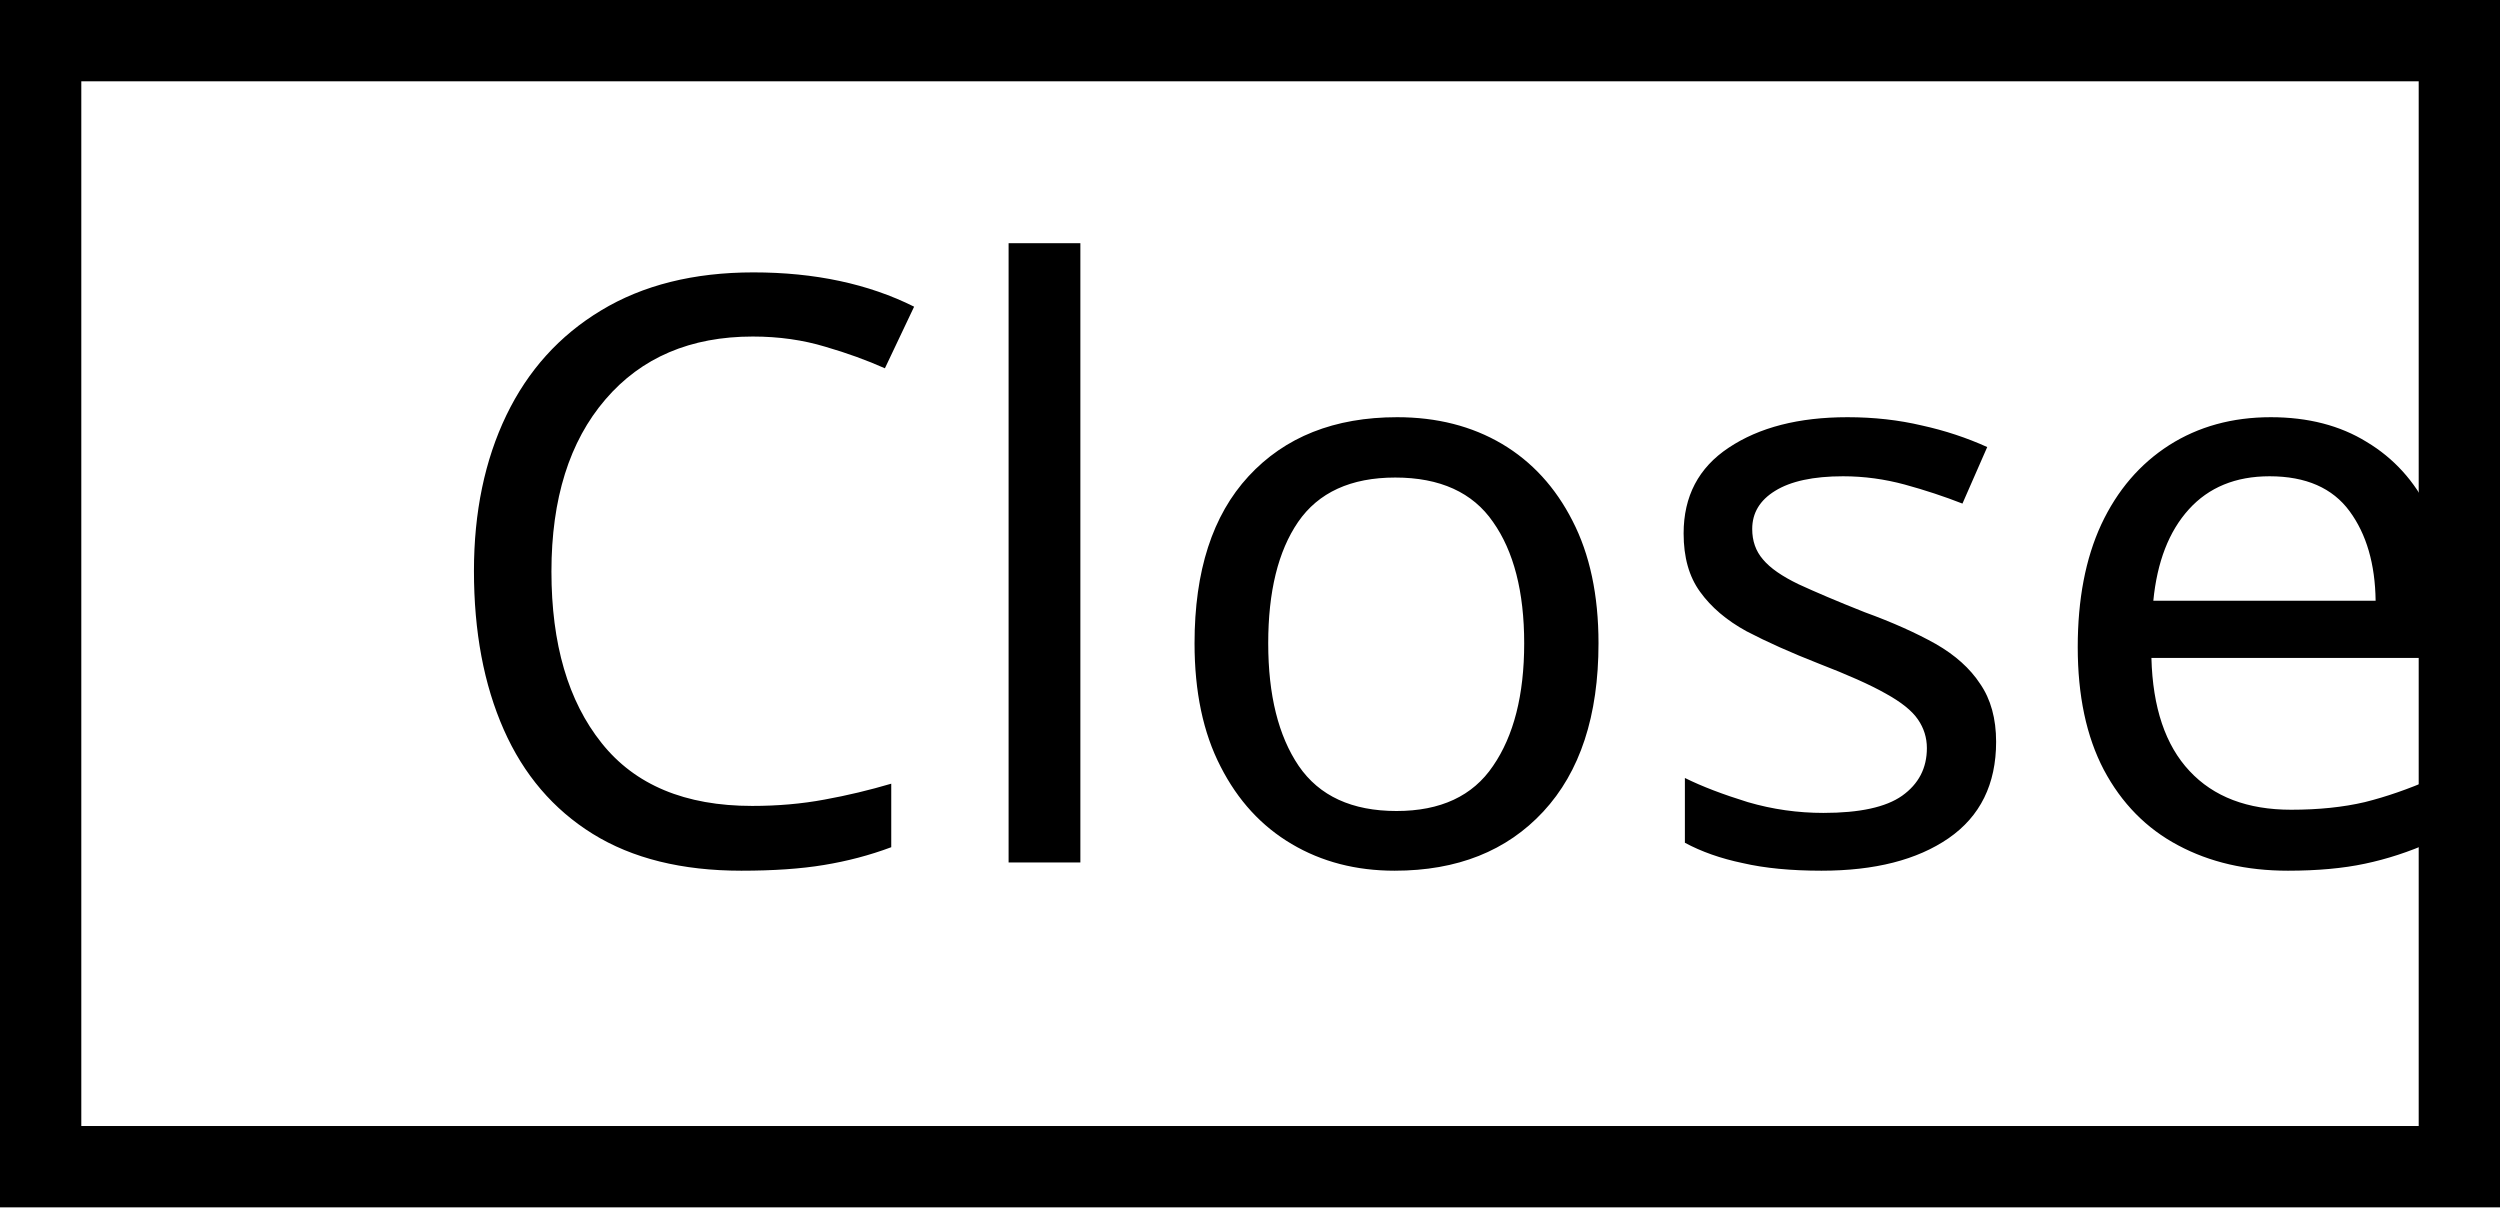
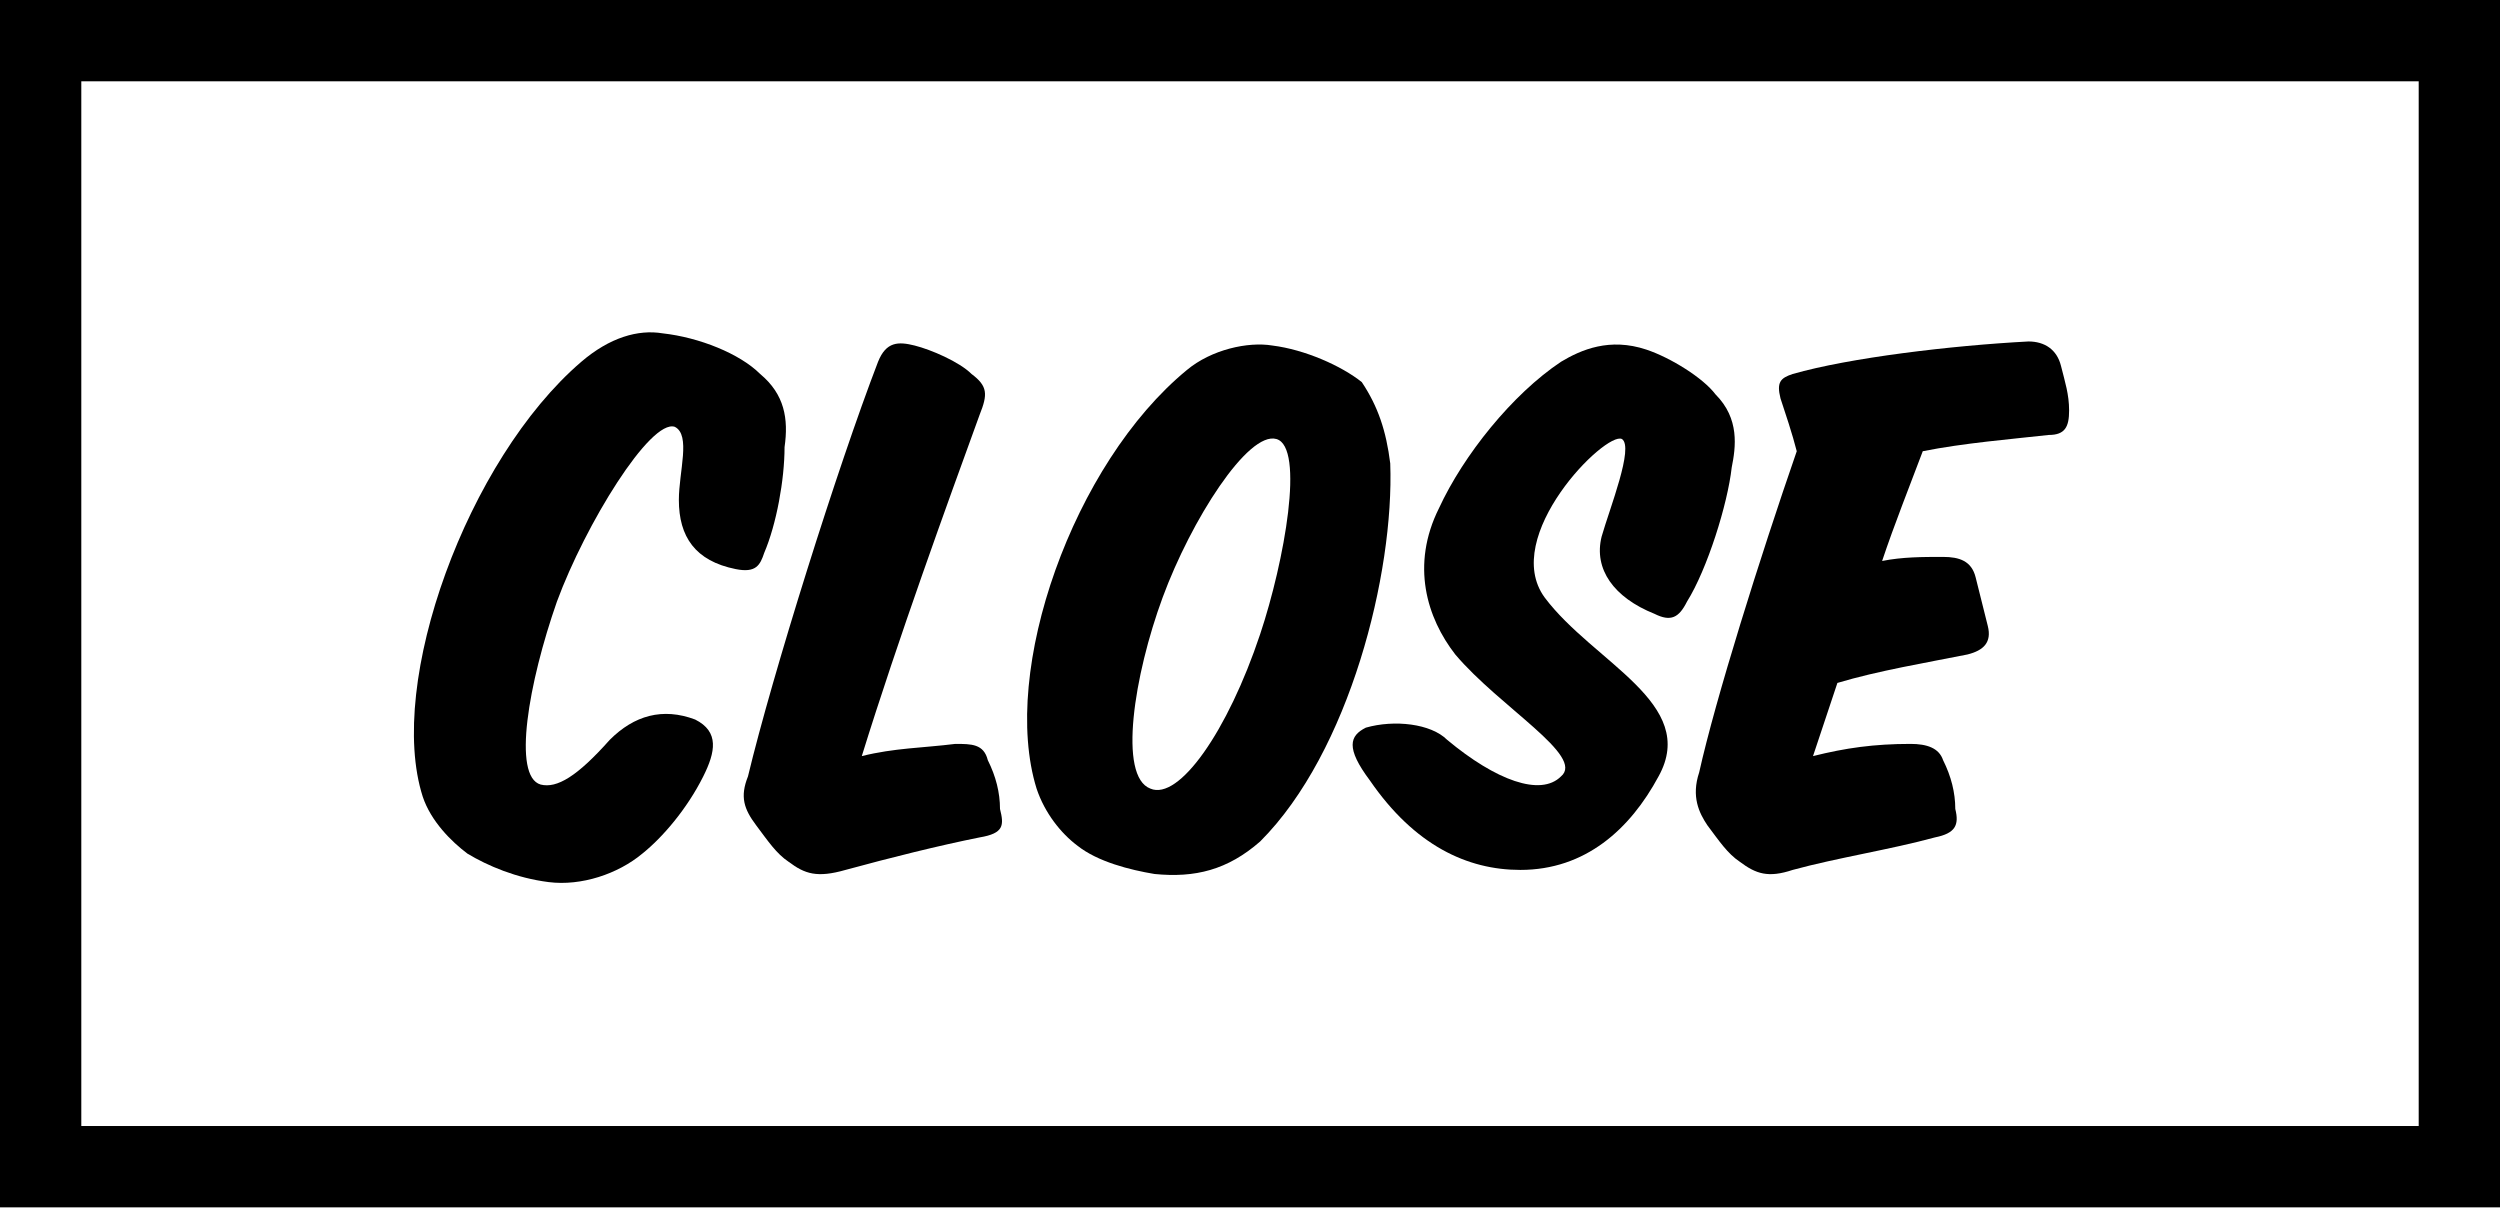
<svg xmlns="http://www.w3.org/2000/svg" version="1.1" id="Layer_1" x="0px" y="0px" viewBox="0 0 61.5 29.7" style="enable-background:new 0 0 61.5 29.7;" xml:space="preserve">
  <style type="text/css">
	.st0{fill:#F9B233;}
	.st1{fill:#FFFFFF;stroke:#000000;stroke-width:2;stroke-miterlimit:10;}
	.st2{fill:#FFFFFF;stroke:#000000;stroke-miterlimit:10;}
	.st3{fill:none;stroke:#000000;stroke-miterlimit:10;}
	.st4{fill:none;stroke:#000000;stroke-miterlimit:10;stroke-dasharray:5.012,5.012;}
- 	.st5{font-family:'HouseSlant-Regular';}
- 	.st6{font-size:20.042px;}
+ 	.st5{enable-background:new    ;}
+ 	.st6{fill:none;}
</style>
  <rect x="-29.5" y="178.9" class="st0" width="595.3" height="841.9" />
  <circle class="st1" cx="447" cy="225" r="12.9" />
-   <text transform="matrix(0.9924 -0.123 0.123 0.9924 116.6885 301.8353)" class="st5" style="font-size:61.404px;">PASTEBEE.COM</text>
+   <text transform="matrix(0.9924 -0.123 0.123 0.9924 116.6885 301.8353)" style="font-family:'HouseSlant-Regular'; font-size:61.404px;">PASTEBEE.COM</text>
  <path class="st2" d="M-55.2,240.9" />
  <g>
    <g>
      <path class="st3" d="M-43.8,225c0,0,0.4,0.8,1.3,2.2" />
-       <path class="st4" d="M-39.8,231.4c12.1,17.9,52.5,67.9,131.5,76.5c96.6,10.5,178.8-15.3,188.5,11.9c7.9,23.7-3.1,28.1-12.1,28.1    c-9,0-23.9-13.2-11.6-26.3c12.3-13.2,89.6-58,189.7-38.6c98,18.9,169,76.5,245.3,65.8" />
+       <path class="st4" d="M-39.8,231.4c12.1,17.9,52.5,67.9,131.5,76.5c96.6,10.5,178.8-15.3,188.5,11.9c7.9,23.7-3.1,28.1-12.1,28.1    s-23.9-13.2-11.6-26.3c12.3-13.2,89.6-58,189.7-38.6c98,18.9,169,76.5,245.3,65.8" />
      <path class="st3" d="M693.9,348.4c0.8-0.1,1.6-0.3,2.5-0.4" />
    </g>
  </g>
-   <text transform="matrix(0.9924 -0.123 0.123 0.9924 114.8425 298.5789)" class="st2 st5" style="font-size:61.404px;">PASTEBEE.COM</text>
+   <text transform="matrix(0.9924 -0.123 0.123 0.9924 114.8425 298.5788)" style="fill:#FFFFFF; font-family:'HouseSlant-Regular'; font-size:61.404px;">PASTEBEE.COM</text>
+   <text transform="matrix(0.9924 -0.123 0.123 0.9924 114.8425 298.5788)" style="fill:none;stroke:#000000;stroke-width:1;stroke-miterlimit:10; font-family:'HouseSlant-Regular'; font-size:61.404px;">PASTEBEE.COM</text>
  <g>
    <polygon class="st2" points="405.1,275.1 406.3,281.3 412.3,283.1 411.2,289.2 416.1,293.1 412.9,298.4 416.1,303.7 411.2,307.6    412.2,313.7 406.2,315.5 405,321.6 398.8,321.1 395.4,326.3 389.8,323.6 384.7,327.3 380.5,322.8 374.5,324.4 372.1,318.6    365.9,317.9 365.9,311.7 360.3,308.8 362.5,302.9 358.4,298.3 362.5,293.6 360.4,287.7 365.9,284.9 366,278.7 372.2,278    374.6,272.2 380.6,273.9 384.9,269.3 389.9,273 395.5,270.4 398.9,275.6  " />
-     <text transform="matrix(0.9961 -8.795000e-02 8.795000e-02 0.9961 368.6568 292.8212)" class="st5" style="font-size:8.568px;">powered by</text>
-     <text transform="matrix(1 0 0 1 364.4444 307.9437)" class="st5" style="font-size:17.808px;">Swarm</text>
+     <text transform="matrix(0.9961 -8.795000e-02 8.795000e-02 0.9961 368.6568 292.8212)" style="font-family:'HouseSlant-Regular'; font-size:8.568px;">powered by</text>
+     <text transform="matrix(1 0 0 1 364.4444 307.9437)" style="font-family:'HouseSlant-Regular'; font-size:17.808px;">Swarm</text>
  </g>
  <rect x="75.7" y="409.9" class="st1" width="374.9" height="500.5" />
  <rect x="374.4" y="917.7" class="st1" width="76.3" height="27.7" />
-   <text transform="matrix(1 0 0 1 391.7462 937.3116)" class="st5 st6">PASTe</text>
+   <text transform="matrix(1 0 0 1 391.7462 937.3116)" style="font-family:'HouseSlant-Regular'; font-size:20.042px;">PASTe</text>
  <rect x="76.7" y="211.2" class="st1" width="48" height="27.7" />
-   <text transform="matrix(1 0 0 1 86.1903 231.4327)" class="st5 st6">NEW</text>
+   <text transform="matrix(1 0 0 1 86.1903 231.4327)" style="font-family:'HouseSlant-Regular'; font-size:20.042px;">NEW</text>
  <rect x="1" y="1" class="st1" width="59.5" height="27.7" />
-   <text transform="matrix(1 0 0 1 10.4404 21.2163)" class="st5 st6">Close</text>
-   <text transform="matrix(1 0 0 1 442.6221 231.2702)" class="st5 st6">?</text>
+   <g class="st5">
+     <path d="M17.3,19.1c-0.4,0.8-1,1.5-1.5,1.9c-0.6,0.5-1.5,0.8-2.3,0.7c-0.8-0.1-1.5-0.4-2-0.7c-0.4-0.3-0.9-0.8-1.1-1.4   c-0.9-2.8,1.1-8.3,3.9-10.7c0.7-0.6,1.4-0.8,2-0.7c0.9,0.1,1.9,0.5,2.4,1c0.6,0.5,0.7,1.1,0.6,1.8c0,0.8-0.2,1.9-0.5,2.6   c-0.1,0.3-0.2,0.5-0.7,0.4c-1-0.2-1.4-0.8-1.4-1.7c0-0.7,0.3-1.6-0.1-1.8c-0.6-0.2-2.2,2.4-2.9,4.3c-0.7,2-1.1,4.3-0.4,4.5   c0.4,0.1,0.9-0.2,1.7-1.1c0.6-0.6,1.3-0.8,2.1-0.5C17.7,18,17.6,18.5,17.3,19.1z" />
+     <path d="M20.8,21.4c-0.7,0.2-1,0.1-1.4-0.2c-0.3-0.2-0.5-0.5-0.8-0.9c-0.3-0.4-0.4-0.7-0.2-1.2c0.6-2.5,2.2-7.6,3.2-10.2   c0.2-0.5,0.5-0.5,0.9-0.4c0.4,0.1,1.1,0.4,1.4,0.7c0.4,0.3,0.4,0.5,0.2,1c-0.8,2.2-2,5.5-2.9,8.4c0.8-0.2,1.5-0.2,2.3-0.3   c0.4,0,0.7,0,0.8,0.4c0.2,0.4,0.3,0.8,0.3,1.2c0.1,0.4,0.1,0.6-0.5,0.7C23.1,20.8,21.9,21.1,20.8,21.4z" />
+     <path d="M34.2,11.4c0.1,2.7-1,7.1-3.2,9.3c-0.8,0.7-1.6,0.9-2.6,0.8c-0.6-0.1-1.4-0.3-1.9-0.7c-0.4-0.3-0.8-0.8-1-1.4   c-0.9-2.9,0.9-8,3.7-10.3c0.6-0.5,1.5-0.7,2.1-0.6c0.8,0.1,1.7,0.5,2.2,0.9C33.9,10,34.1,10.6,34.2,11.4z M28.6,14.7   c-0.7,1.9-1.1,4.4-0.3,4.7c0.7,0.3,1.9-1.4,2.7-3.8c0.6-1.8,1.1-4.6,0.4-4.8C30.7,10.6,29.3,12.8,28.6,14.7z" />
+     <path d="M35.6,18.2c1.2,1,2.3,1.4,2.8,0.9c0.6-0.5-1.5-1.7-2.6-3c-0.7-0.9-1.1-2.2-0.4-3.6c0.6-1.3,1.8-2.8,3-3.6   c0.5-0.3,1.2-0.6,2.1-0.3c0.6,0.2,1.4,0.7,1.7,1.1c0.6,0.6,0.5,1.3,0.4,1.8c-0.1,0.9-0.6,2.5-1.1,3.3c-0.2,0.4-0.4,0.5-0.8,0.3   c-1-0.4-1.5-1.1-1.3-1.9c0.2-0.7,0.8-2.2,0.5-2.4c-0.4-0.2-3,2.4-1.9,3.9c1.2,1.6,3.8,2.6,2.8,4.4c-0.7,1.3-1.8,2.3-3.4,2.3   c-1.3,0-2.6-0.6-3.7-2.2c-0.6-0.8-0.5-1.1-0.1-1.3C34.3,17.7,35.2,17.8,35.6,18.2z" />
+     <path d="M43.8,9.8c-0.1-0.4,0-0.5,0.3-0.6c1.4-0.4,3.9-0.7,5.8-0.8c0.4,0,0.7,0.2,0.8,0.6c0.1,0.4,0.2,0.7,0.2,1.1   c0,0.4-0.1,0.6-0.5,0.6c-0.9,0.1-2.1,0.2-3.1,0.4c-0.3,0.8-0.7,1.8-1,2.7c0.5-0.1,1-0.1,1.5-0.1c0.4,0,0.7,0.1,0.8,0.5   c0.1,0.4,0.2,0.8,0.3,1.2c0.1,0.4-0.1,0.6-0.5,0.7c-1,0.2-2.2,0.4-3.2,0.7c-0.2,0.6-0.4,1.2-0.6,1.8c0.8-0.2,1.5-0.3,2.4-0.3   c0.4,0,0.7,0.1,0.8,0.4c0.2,0.4,0.3,0.8,0.3,1.2c0.1,0.4,0,0.6-0.5,0.7c-1.1,0.3-2.4,0.5-3.5,0.8c-0.6,0.2-0.9,0.1-1.3-0.2   c-0.3-0.2-0.5-0.5-0.8-0.9c-0.2-0.3-0.4-0.7-0.2-1.3c0.4-1.8,1.5-5.3,2.4-7.9C44.1,10.7,43.9,10.1,43.8,9.8z" />
+   </g>
+   <text transform="matrix(1 0 0 1 442.6221 231.2702)" style="font-family:'HouseSlant-Regular'; font-size:20.042px;">?</text>
  <rect x="75.7" y="374.3" class="st1" width="298.7" height="27.7" />
  <rect x="387.3" y="374.3" class="st1" width="63.2" height="27.7" />
-   <text transform="matrix(1 0 0 1 401.2372 393.9457)" class="st5 st6">copy</text>
+   <text transform="matrix(1 0 0 1 401.2372 393.9457)" style="font-family:'HouseSlant-Regular'; font-size:20.042px;">copy</text>
  <text transform="matrix(1 0 0 1 84.6815 391.527)" style="font-family:'HelveticaNeue'; font-size:12px;">http://localhost:8082/bzz/fe6d2fbafbd17913681496b</text>
-   <rect x="83.5" y="416.6" style="fill:none;" width="363.5" height="477.1" />
-   <text transform="matrix(1 0 0 1 83.4583 422.9537)">
-     <tspan x="0" y="0" style="font-family:'Courier'; font-size:10px;">Lorem ipsum dolor sit amet, consectetuer adipisc</tspan>
-     <tspan x="0" y="36" style="font-family:'Courier'; font-size:10px;">Prism renderer</tspan>
-   </text>
+   <rect x="83.5" y="416.6" class="st6" width="363.5" height="477.1" />
+   <text transform="matrix(1 0 0 1 83.4583 422.9537)" style="font-family:'Courier'; font-size:10px;">Lorem ipsum dolor sit amet, consectetuer adipisc</text>
+   <text transform="matrix(1 0 0 1 83.4583 458.9537)" style="font-family:'Courier'; font-size:10px;">Prism renderer</text>
</svg>
